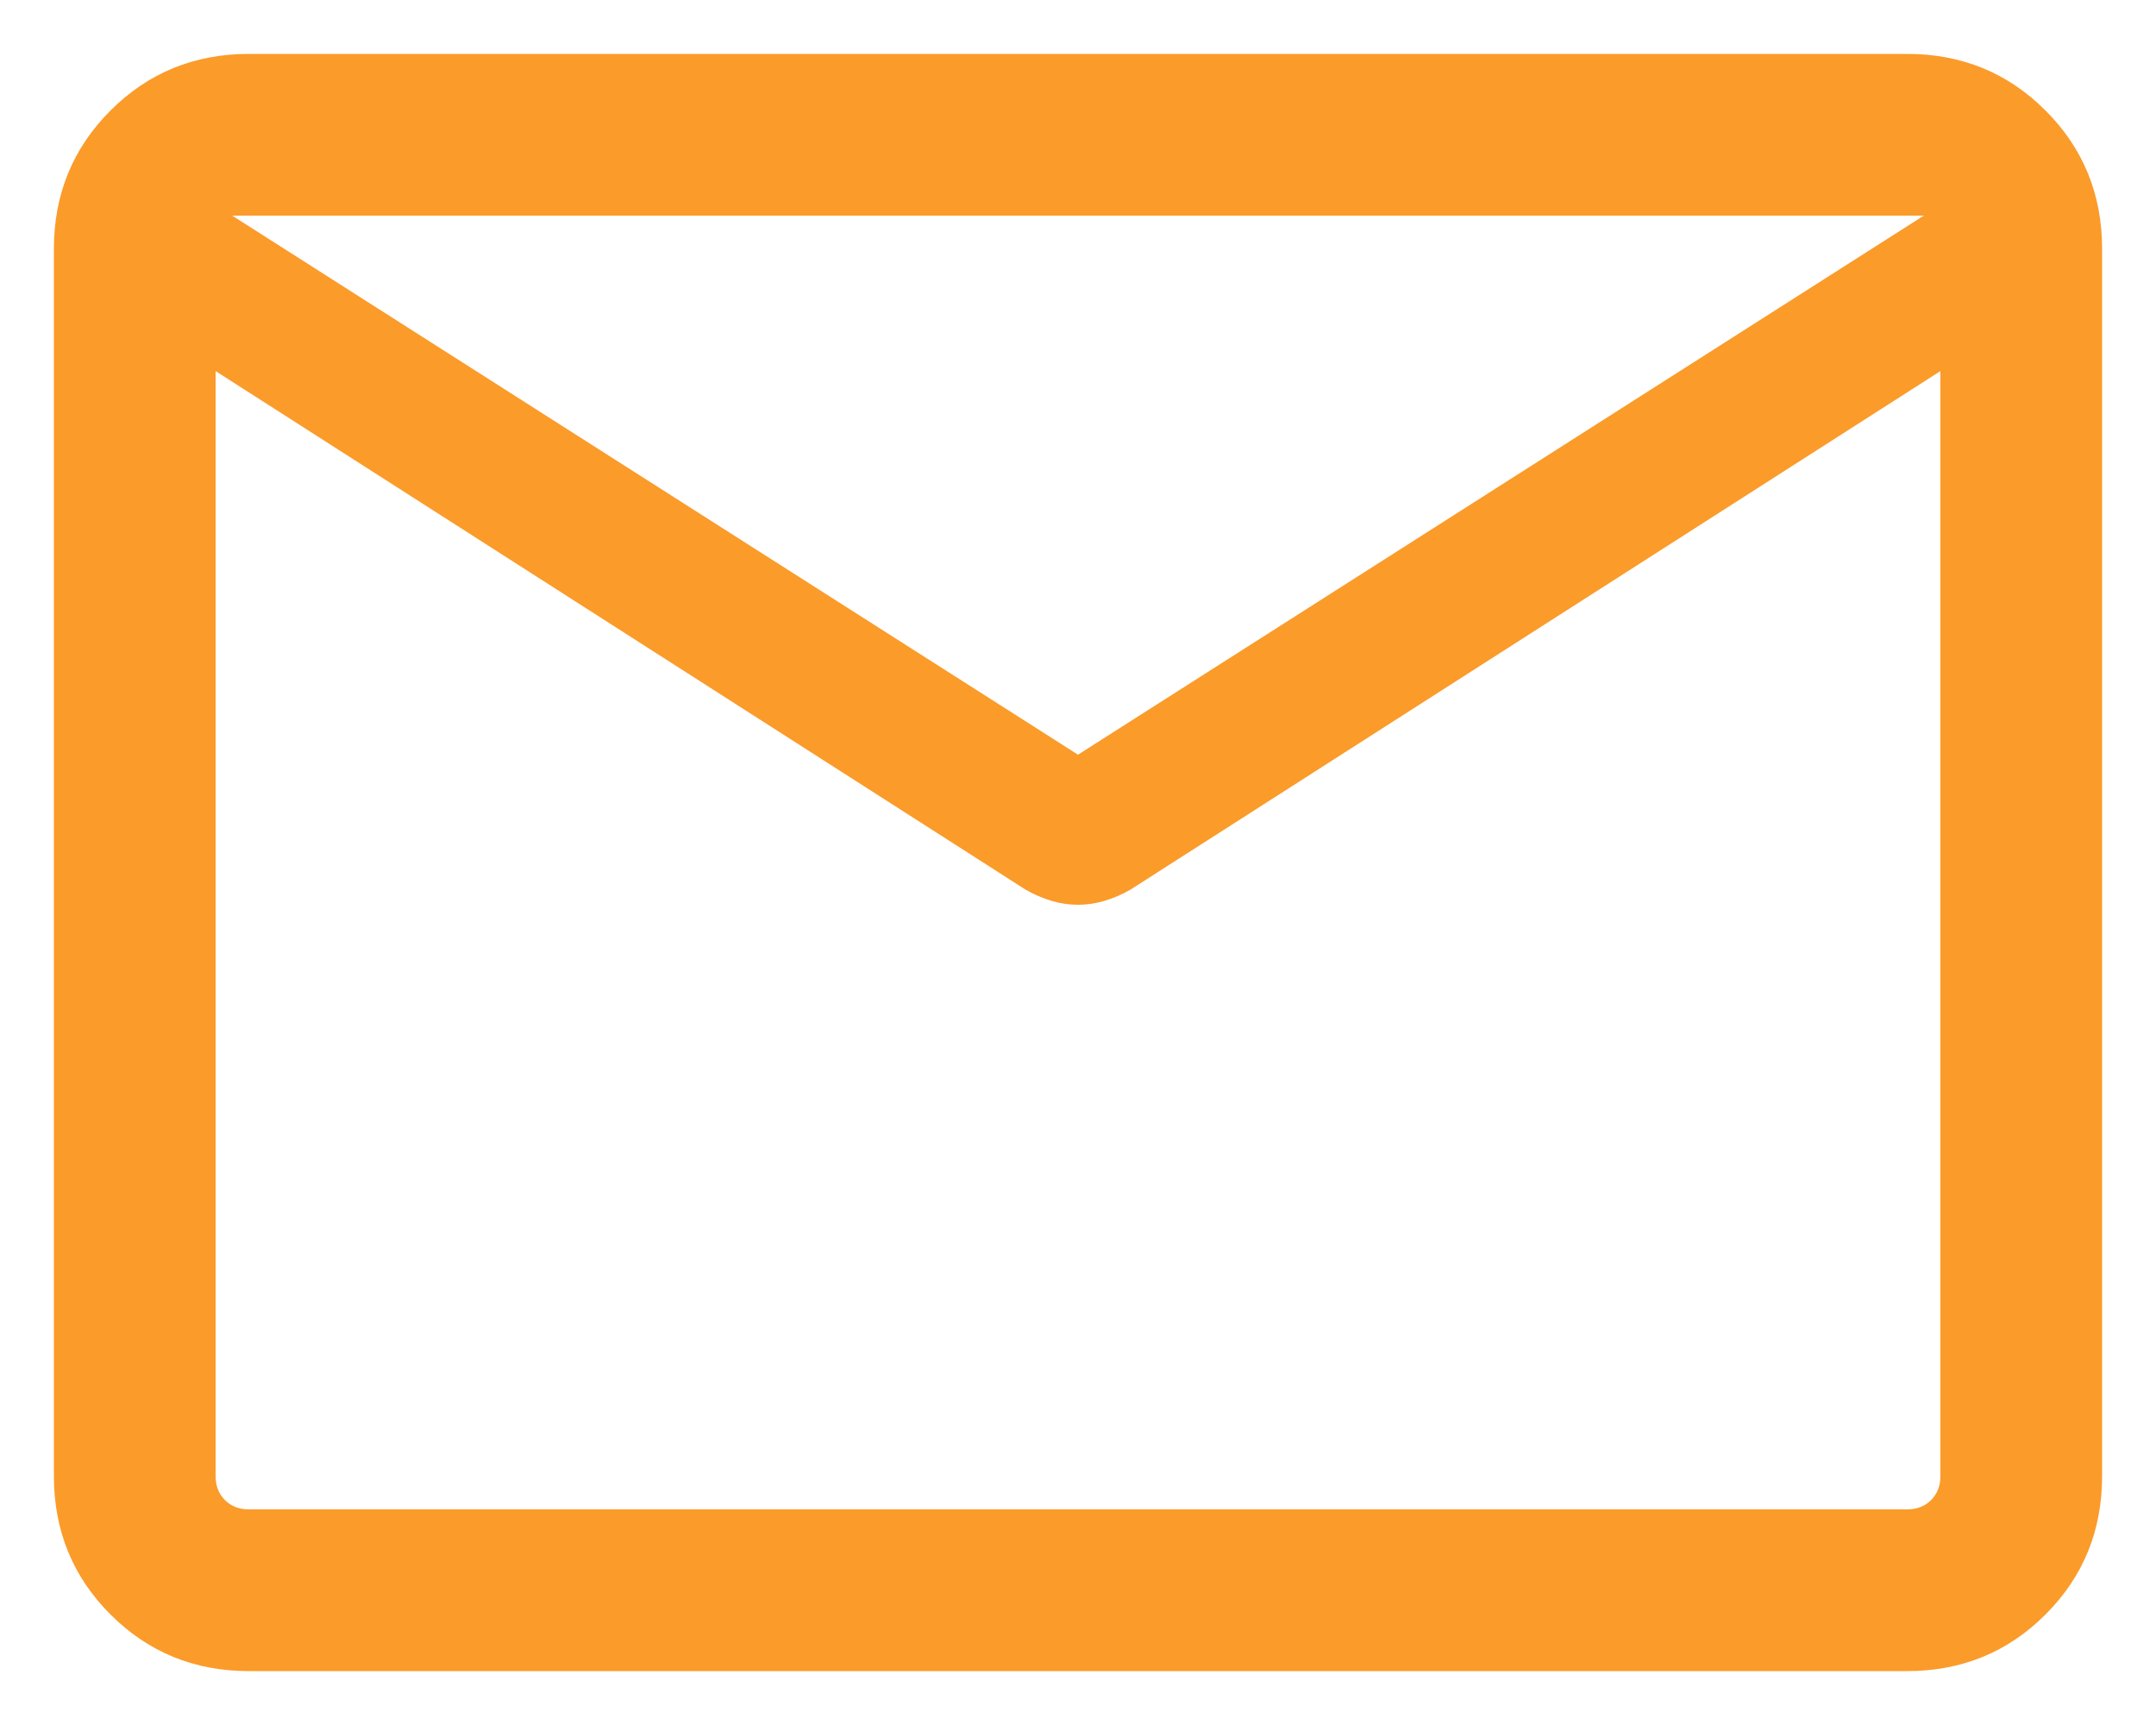
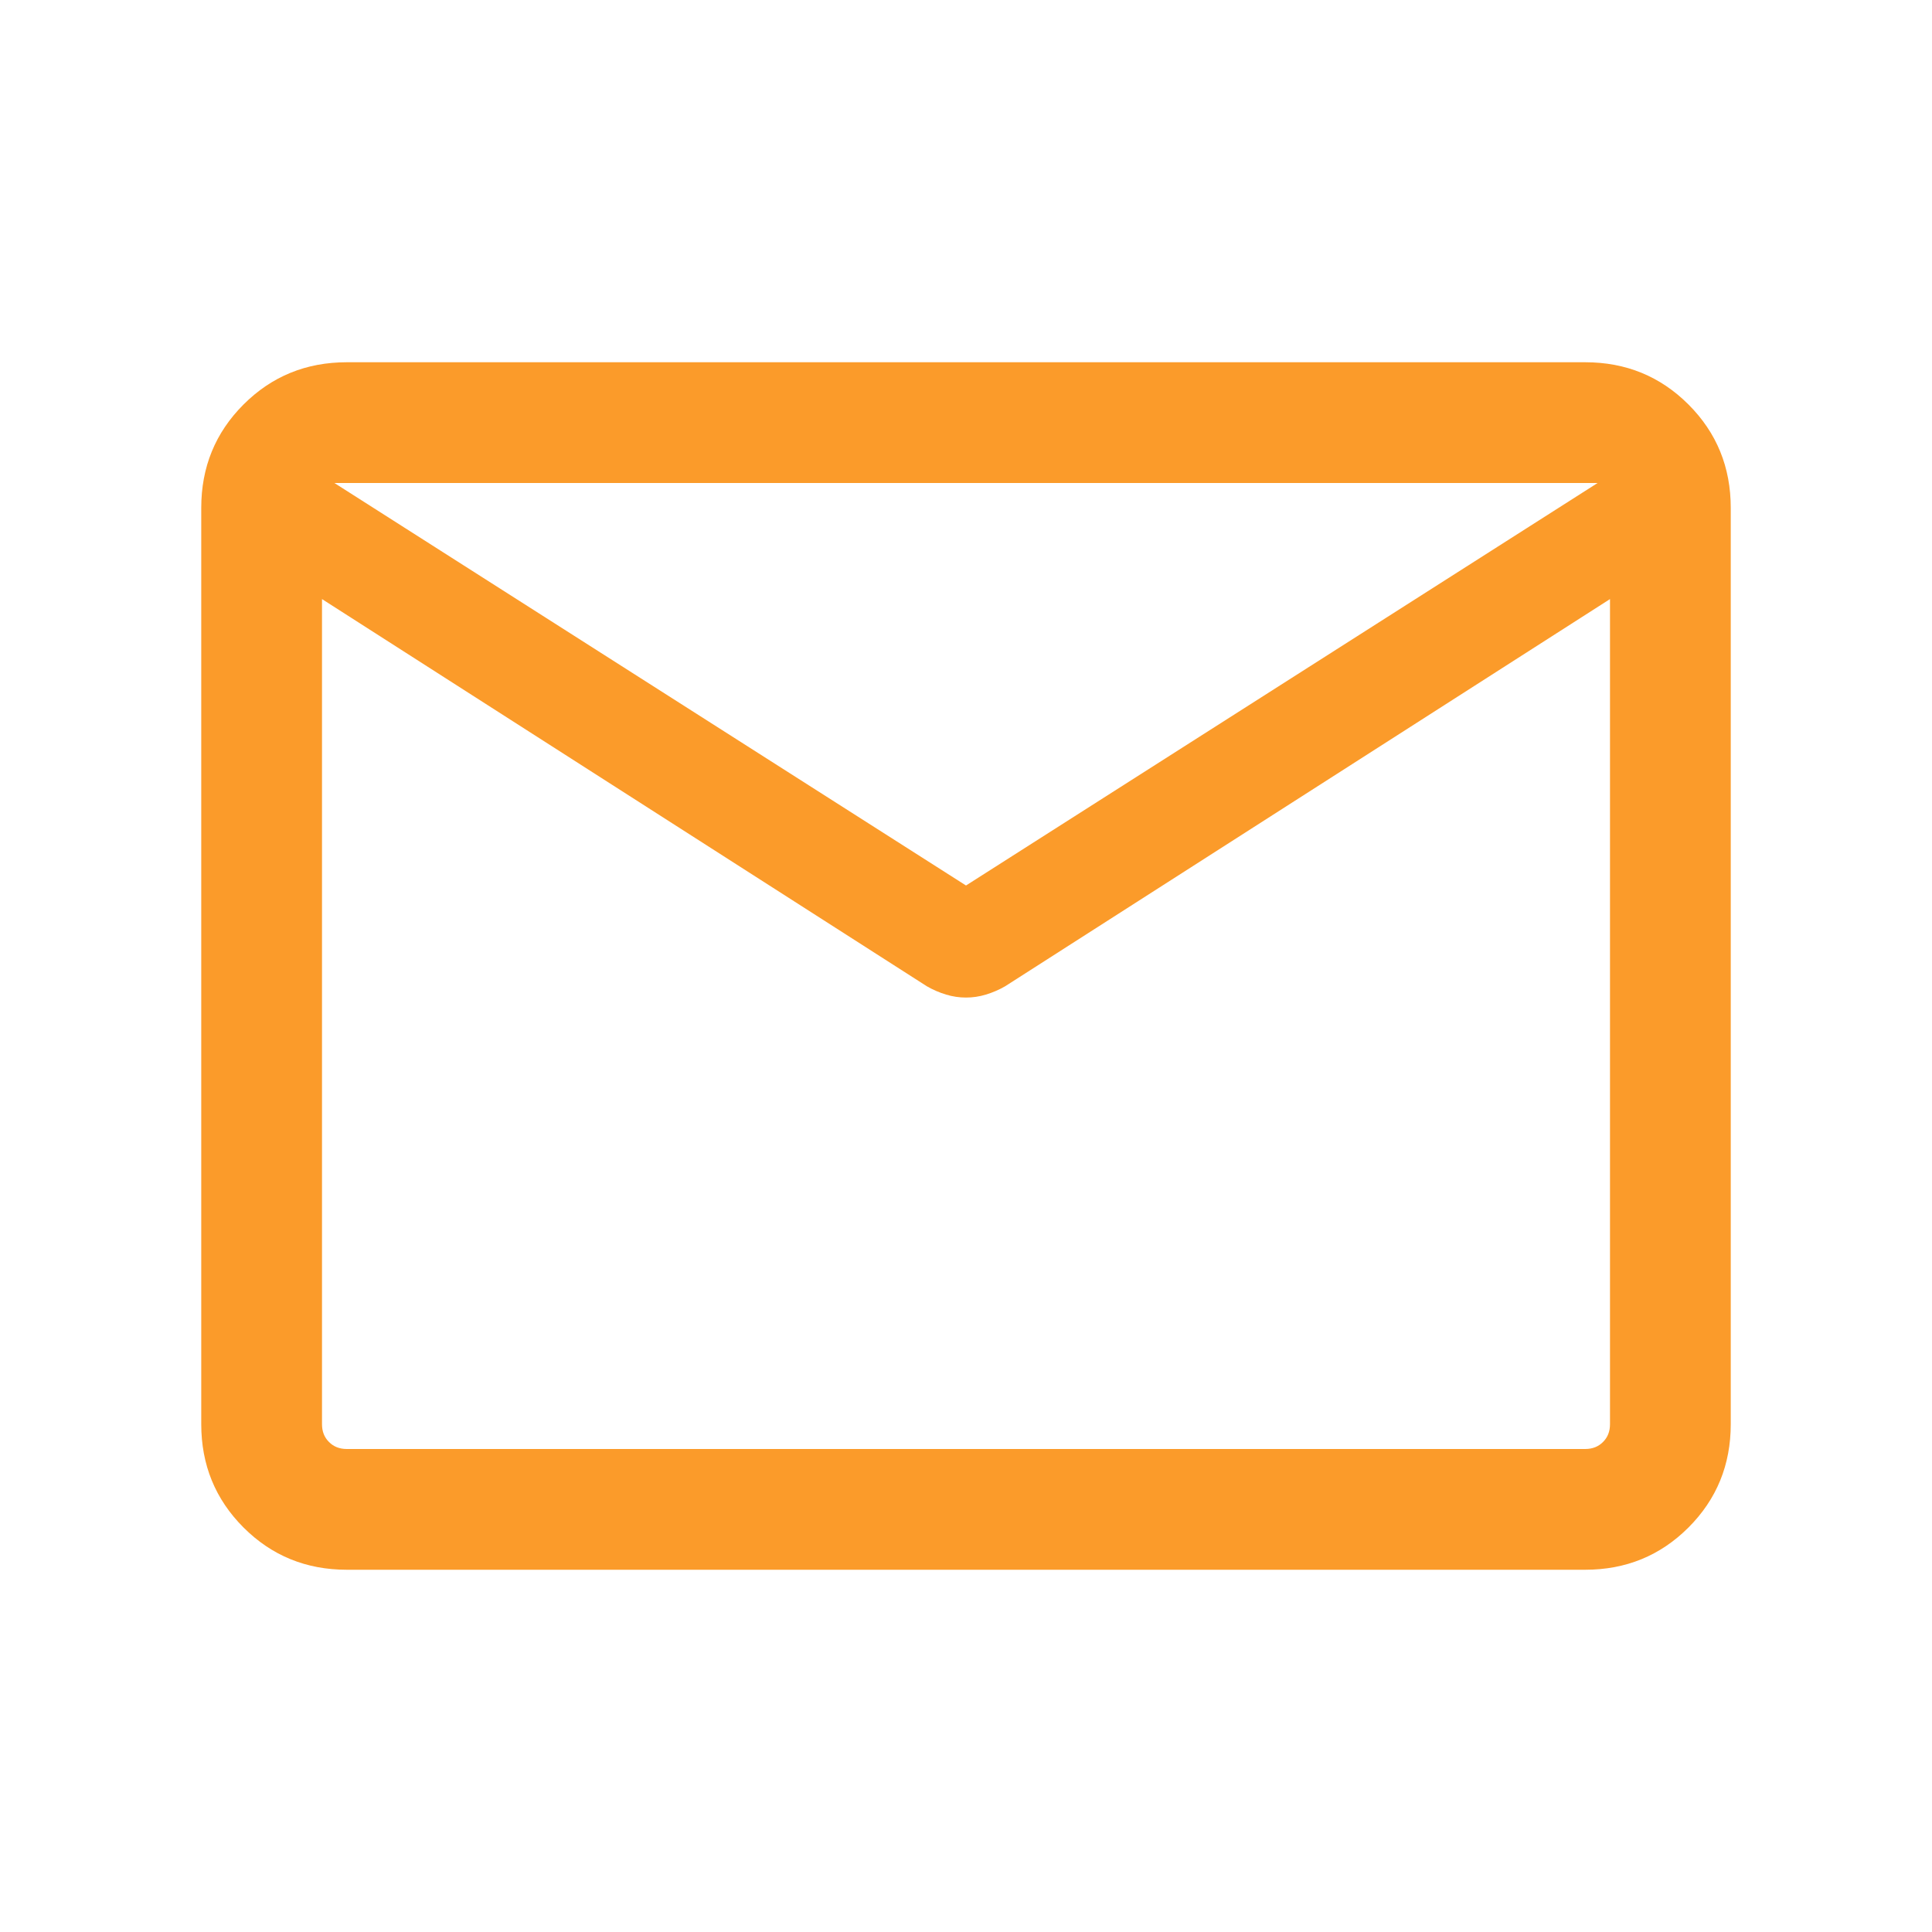
- <svg xmlns="http://www.w3.org/2000/svg" width="20" height="16" viewBox="0 0 20 16" fill="none">
-   <path d="M2.308 15.5C1.803 15.5 1.375 15.325 1.025 14.975C0.675 14.625 0.5 14.197 0.5 13.692V2.308C0.5 1.803 0.675 1.375 1.025 1.025C1.375 0.675 1.803 0.5 2.308 0.5H17.692C18.197 0.5 18.625 0.675 18.975 1.025C19.325 1.375 19.5 1.803 19.5 2.308V13.692C19.5 14.197 19.325 14.625 18.975 14.975C18.625 15.325 18.197 15.5 17.692 15.5H2.308ZM18 3.442L10.486 8.252C10.41 8.296 10.33 8.33 10.248 8.355C10.166 8.38 10.083 8.392 10 8.392C9.917 8.392 9.834 8.38 9.752 8.355C9.67 8.33 9.59 8.296 9.514 8.252L2 3.442V13.692C2 13.782 2.029 13.856 2.087 13.914C2.144 13.971 2.218 14 2.308 14H17.692C17.782 14 17.856 13.971 17.913 13.914C17.971 13.856 18 13.782 18 13.692V3.442ZM10 7L17.846 2H2.154L10 7ZM2 3.673V2.53V2.559V2.528V3.673Z" fill="#FB9B2A" />
+ <svg xmlns="http://www.w3.org/2000/svg" width="24" height="24" viewBox="0 0 24 24" fill="none">
+   <mask id="mask0_2066_890" style="mask-type:alpha" maskUnits="userSpaceOnUse" x="0" y="0" width="24" height="24">
+     <rect width="24" height="24" fill="#D9D9D9" />
+   </mask>
+   <g mask="url(#mask0_2066_890)">
+     <path d="M4.308 19.5C3.803 19.5 3.375 19.325 3.025 18.975C2.675 18.625 2.5 18.197 2.5 17.692V6.308C2.5 5.803 2.675 5.375 3.025 5.025C3.375 4.675 3.803 4.5 4.308 4.5H19.692C20.197 4.5 20.625 4.675 20.975 5.025C21.325 5.375 21.5 5.803 21.5 6.308V17.692C21.5 18.197 21.325 18.625 20.975 18.975C20.625 19.325 20.197 19.5 19.692 19.5H4.308ZM20 7.442L12.486 12.252C12.41 12.296 12.33 12.33 12.248 12.355C12.166 12.38 12.083 12.392 12 12.392C11.917 12.392 11.834 12.38 11.752 12.355C11.67 12.33 11.59 12.296 11.514 12.252L4 7.442V17.692C4 17.782 4.029 17.856 4.087 17.913C4.144 17.971 4.218 18 4.308 18H19.692C19.782 18 19.856 17.971 19.913 17.913C19.971 17.856 20 17.782 20 17.692V7.442ZM12 11L19.846 6H4.154L12 11ZM4 7.673V6.53V6.559V6.528V7.673Z" fill="#FB9B2A" />
+   </g>
</svg>
